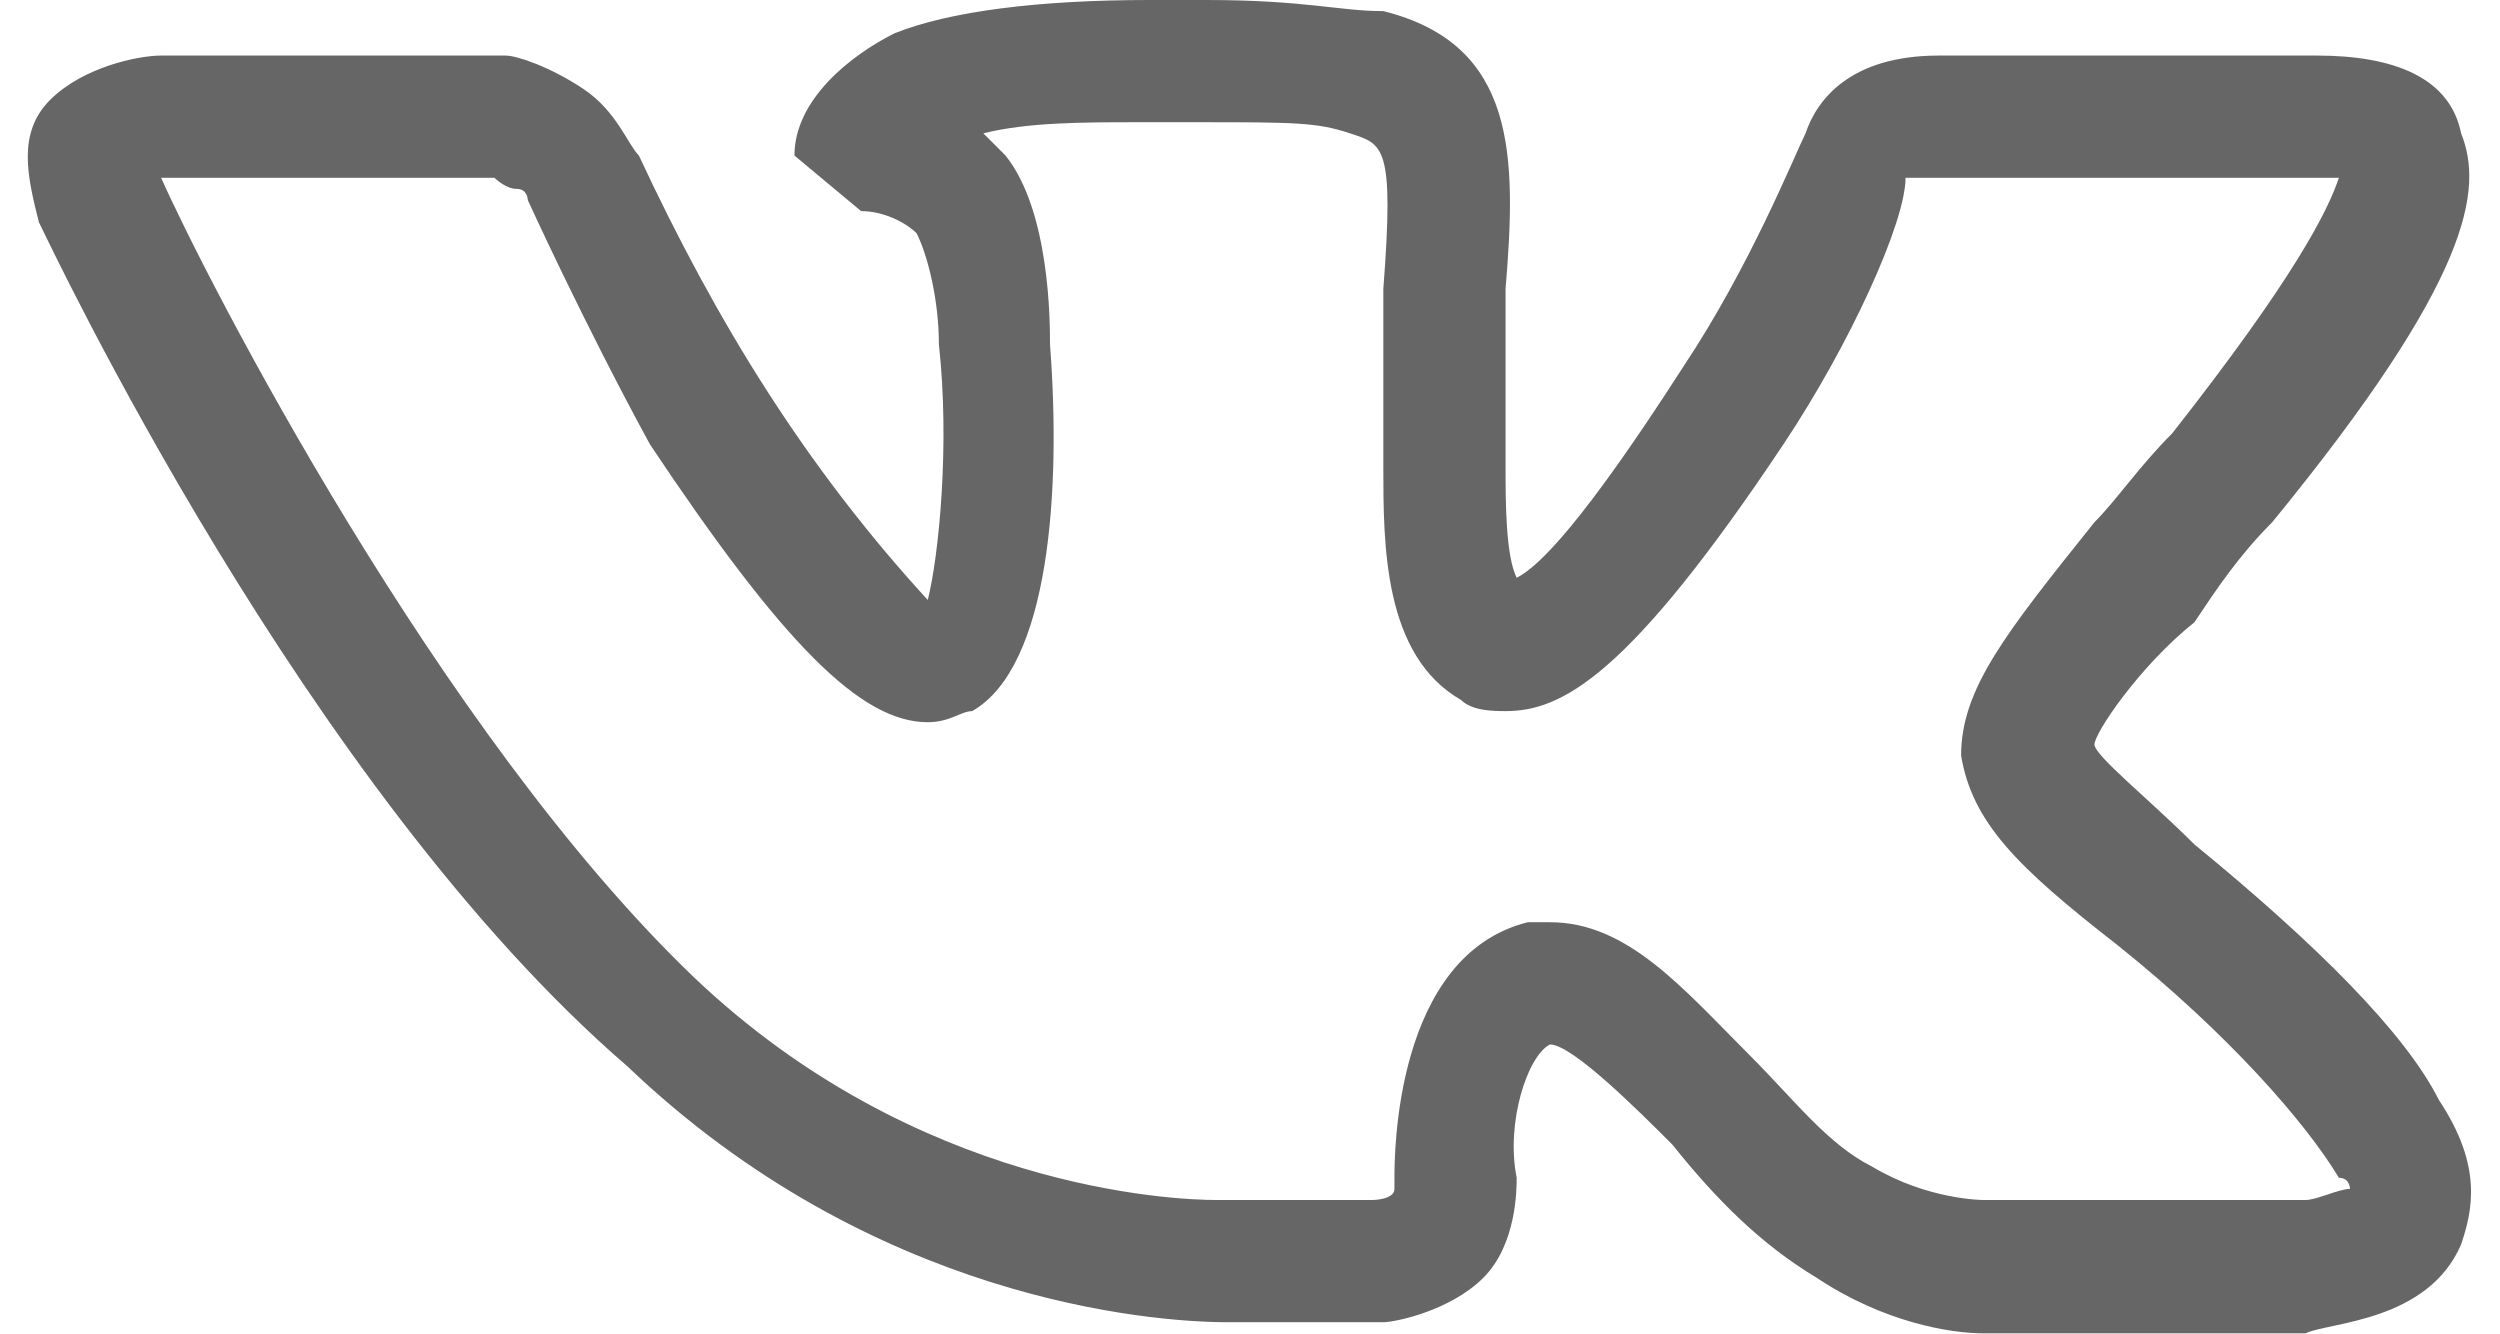
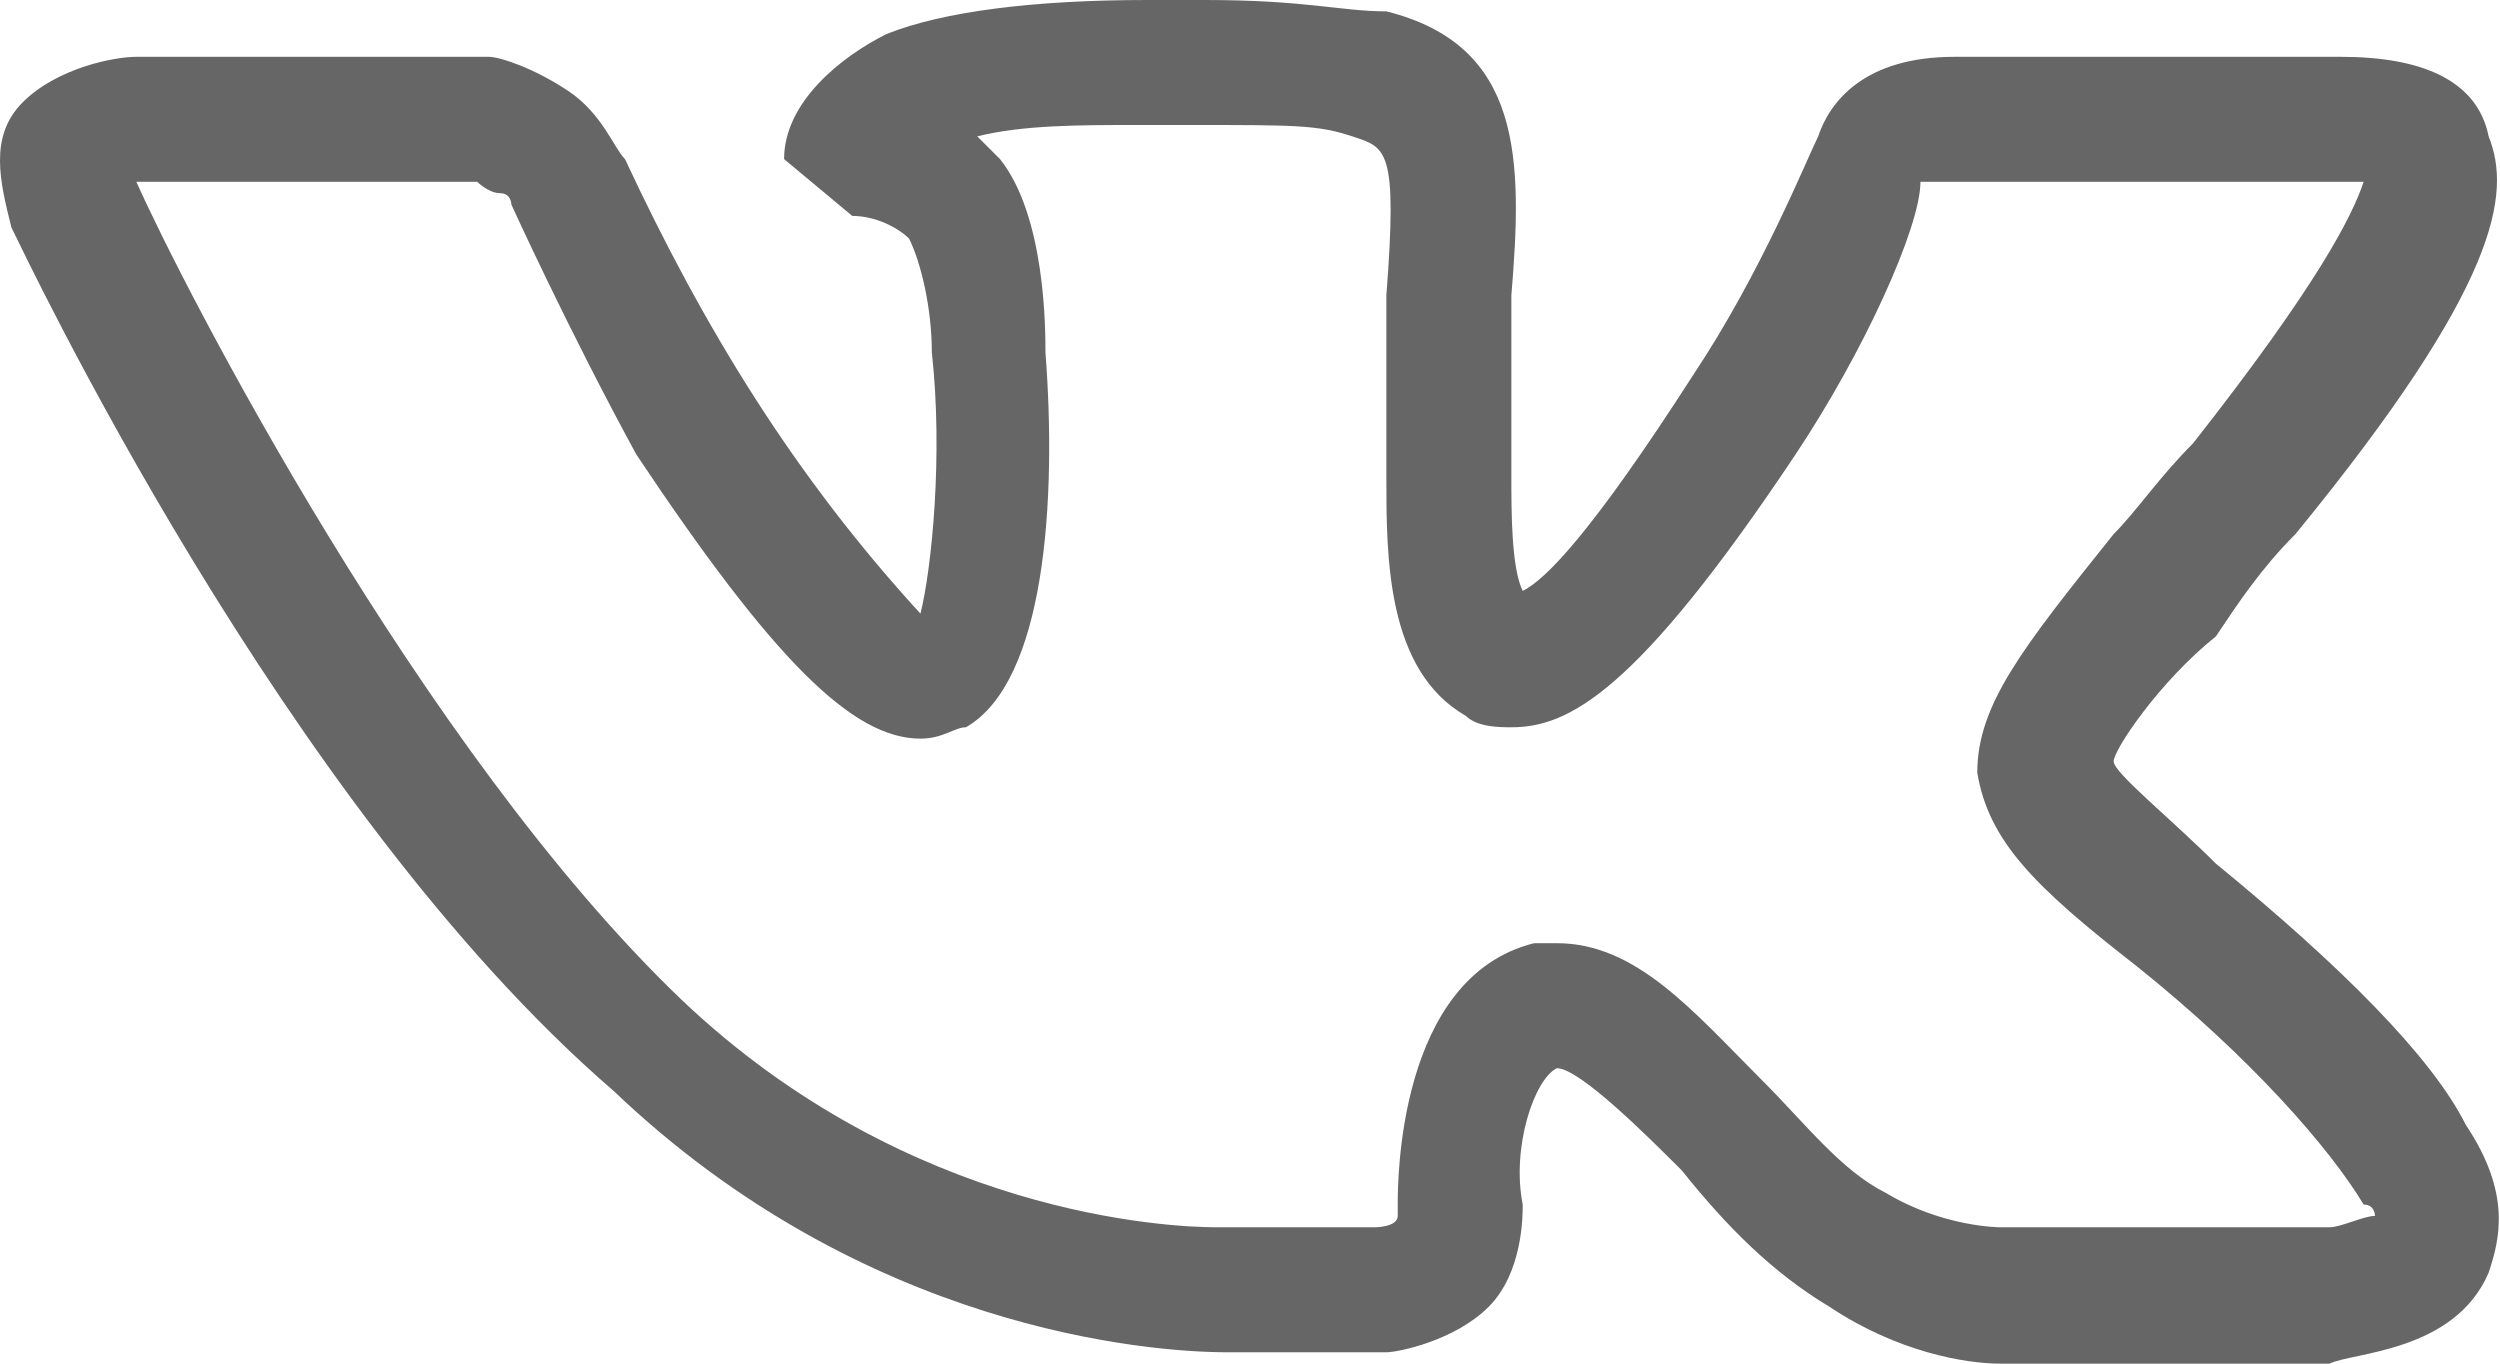
- <svg xmlns="http://www.w3.org/2000/svg" version="1.1" id="Layer_1" x="0px" y="0px" width="30" height="16" viewBox="0 0 22 12" style="enable-background:new 0 0 22 12;" xml:space="preserve">
+ <svg xmlns="http://www.w3.org/2000/svg" version="1.1" id="Layer_1" x="0px" y="0px" width="22" height="12" viewBox="0 0 22 12" style="enable-background:new 0 0 22 12;" xml:space="preserve">
  <path fill="#666666" d="M17.6,12c-0.3,0-0.9-0.1-1.5-0.5c-0.5-0.3-0.9-0.7-1.3-1.2c-0.3-0.3-0.9-0.9-1.1-0.9c-0.2,0.1-0.4,0.7-0.3,1.2   c0,0.1,0,0.6-0.3,0.9c-0.3,0.3-0.8,0.4-0.9,0.4h-1.4c-0.7,0-3.2-0.2-5.4-2.3C2.5,7.1,0.2,2.2,0.1,2C0,1.6-0.1,1.2,0.2,0.9   s0.8-0.4,1-0.4h3.1c0.1,0,0.4,0.1,0.7,0.3C5.3,1,5.4,1.3,5.5,1.4c0.7,1.5,1.5,2.8,2.6,4C8.2,5,8.3,4,8.2,3.1c0-0.4-0.1-0.8-0.2-1   C7.9,2,7.7,1.9,7.5,1.9L6.9,1.4c0-0.5,0.5-0.9,0.9-1.1C8.3,0.1,9.1,0,10.1,0h0.5c0.9,0,1.2,0.1,1.6,0.1c1.2,0.3,1.2,1.3,1.1,2.5v1.6   c0,0.3,0,0.8,0.1,1c0.2-0.1,0.6-0.5,1.5-1.9c0.6-0.9,1-1.9,1.1-2.1c0.1-0.3,0.4-0.7,1.2-0.7h3.4c0.7,0,1.2,0.2,1.3,0.7   c0.2,0.5,0.1,1.3-1.7,3.5c-0.3,0.3-0.5,0.6-0.7,0.9c-0.5,0.4-0.9,1-0.9,1.1s0.5,0.5,0.9,0.9c1.1,0.9,1.9,1.7,2.2,2.3   c0.4,0.6,0.3,1,0.2,1.3c-0.3,0.7-1.2,0.7-1.4,0.8h-2.8C17.7,12,17.6,12,17.6,12z M13.7,8.3c0.7,0,1.2,0.6,1.8,1.2   c0.4,0.4,0.7,0.8,1.1,1c0.5,0.3,1,0.3,1,0.3h2.9c0.1,0,0.3-0.1,0.4-0.1c0,0,0-0.1-0.1-0.1c-0.3-0.5-1-1.3-2-2.1   c-0.9-0.7-1.3-1.1-1.4-1.7c0-0.6,0.4-1.1,1.2-2.1c0.2-0.2,0.4-0.5,0.7-0.8c1.1-1.4,1.4-2,1.5-2.3h-3.9c0,0.4-0.5,1.5-1.1,2.4   c-1.4,2.1-2,2.4-2.5,2.4c-0.1,0-0.3,0-0.4-0.1c-0.7-0.4-0.7-1.4-0.7-2.1V3.9V2.6c0.1-1.3,0-1.3-0.3-1.4c-0.3-0.1-0.5-0.1-1.4-0.1H10   c-0.5,0-1,0-1.4,0.1l0.2,0.2c0.4,0.5,0.4,1.5,0.4,1.7c0.1,1.3,0,2.9-0.7,3.3c-0.1,0-0.2,0.1-0.4,0.1C7.5,6.5,6.8,5.8,5.6,4   C5,2.9,4.5,1.8,4.5,1.8s0-0.1-0.1-0.1S4.2,1.6,4.2,1.6H1.3H1.2c0.4,0.9,2.5,5,4.8,7.2c2,1.9,4.3,2,4.7,2h1.4c0,0,0.2,0,0.2-0.1v-0.1   c0-0.2,0-2,1.2-2.3C13.5,8.3,13.7,8.3,13.7,8.3z" />
</svg>
